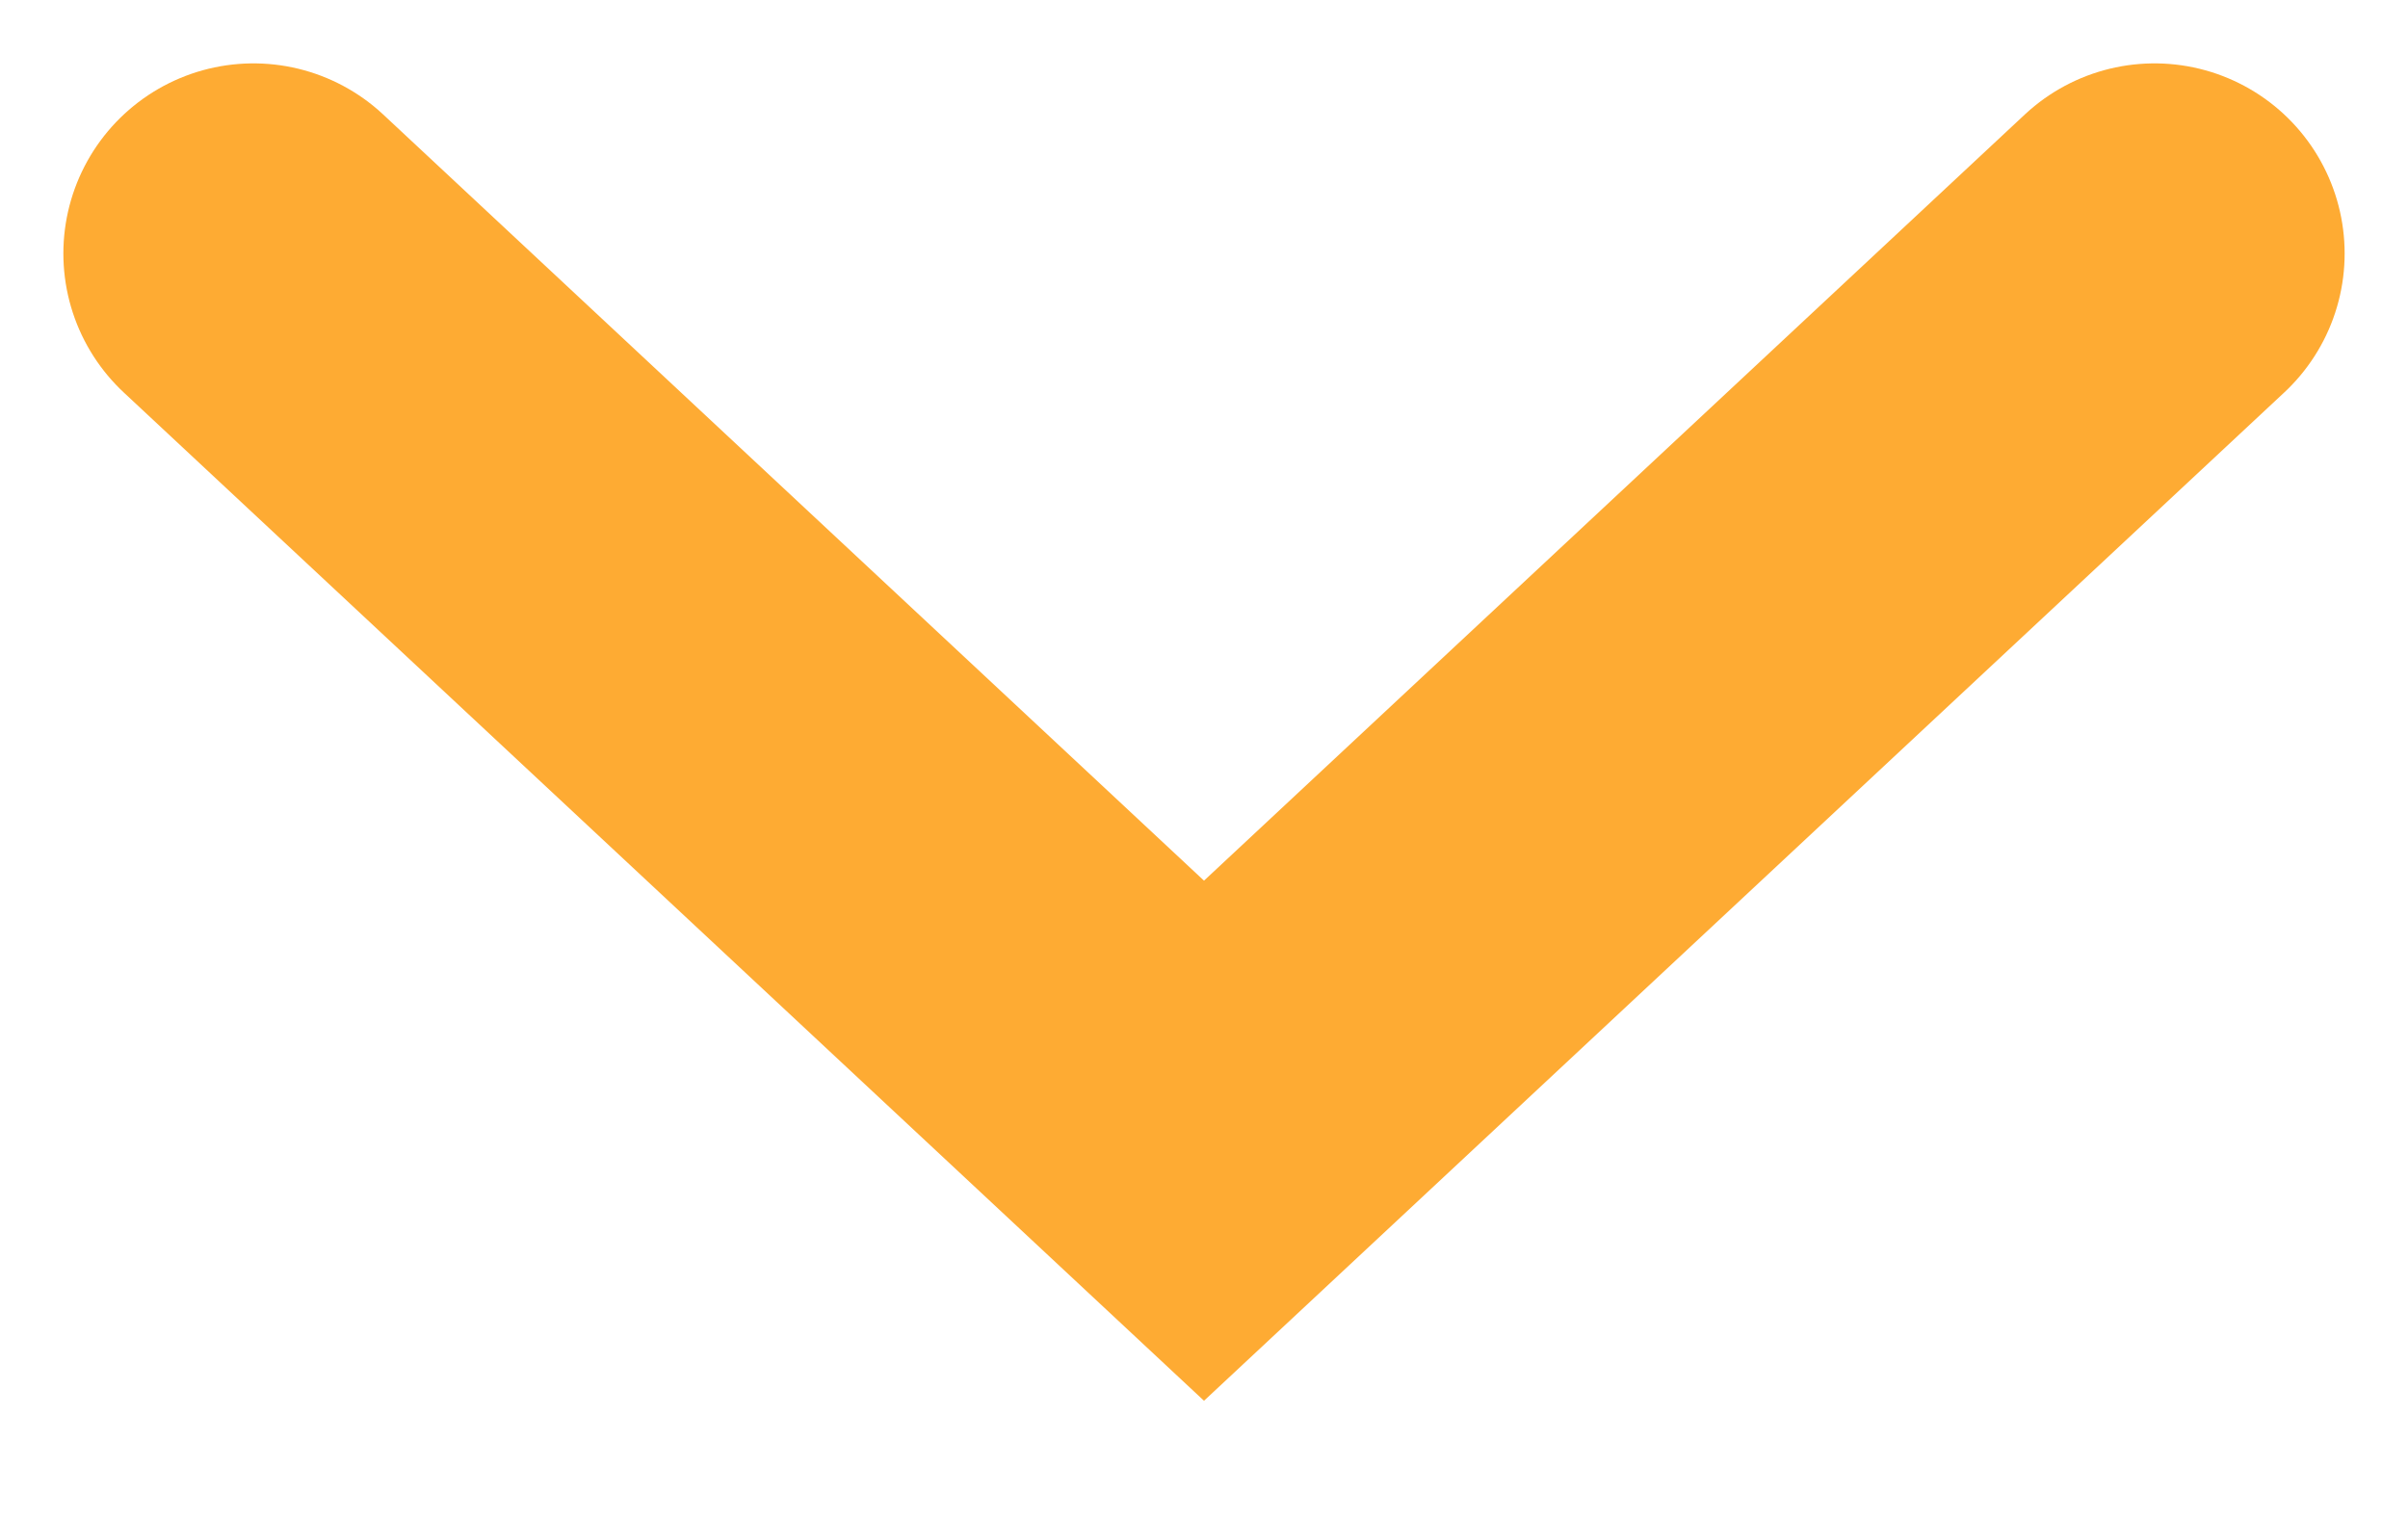
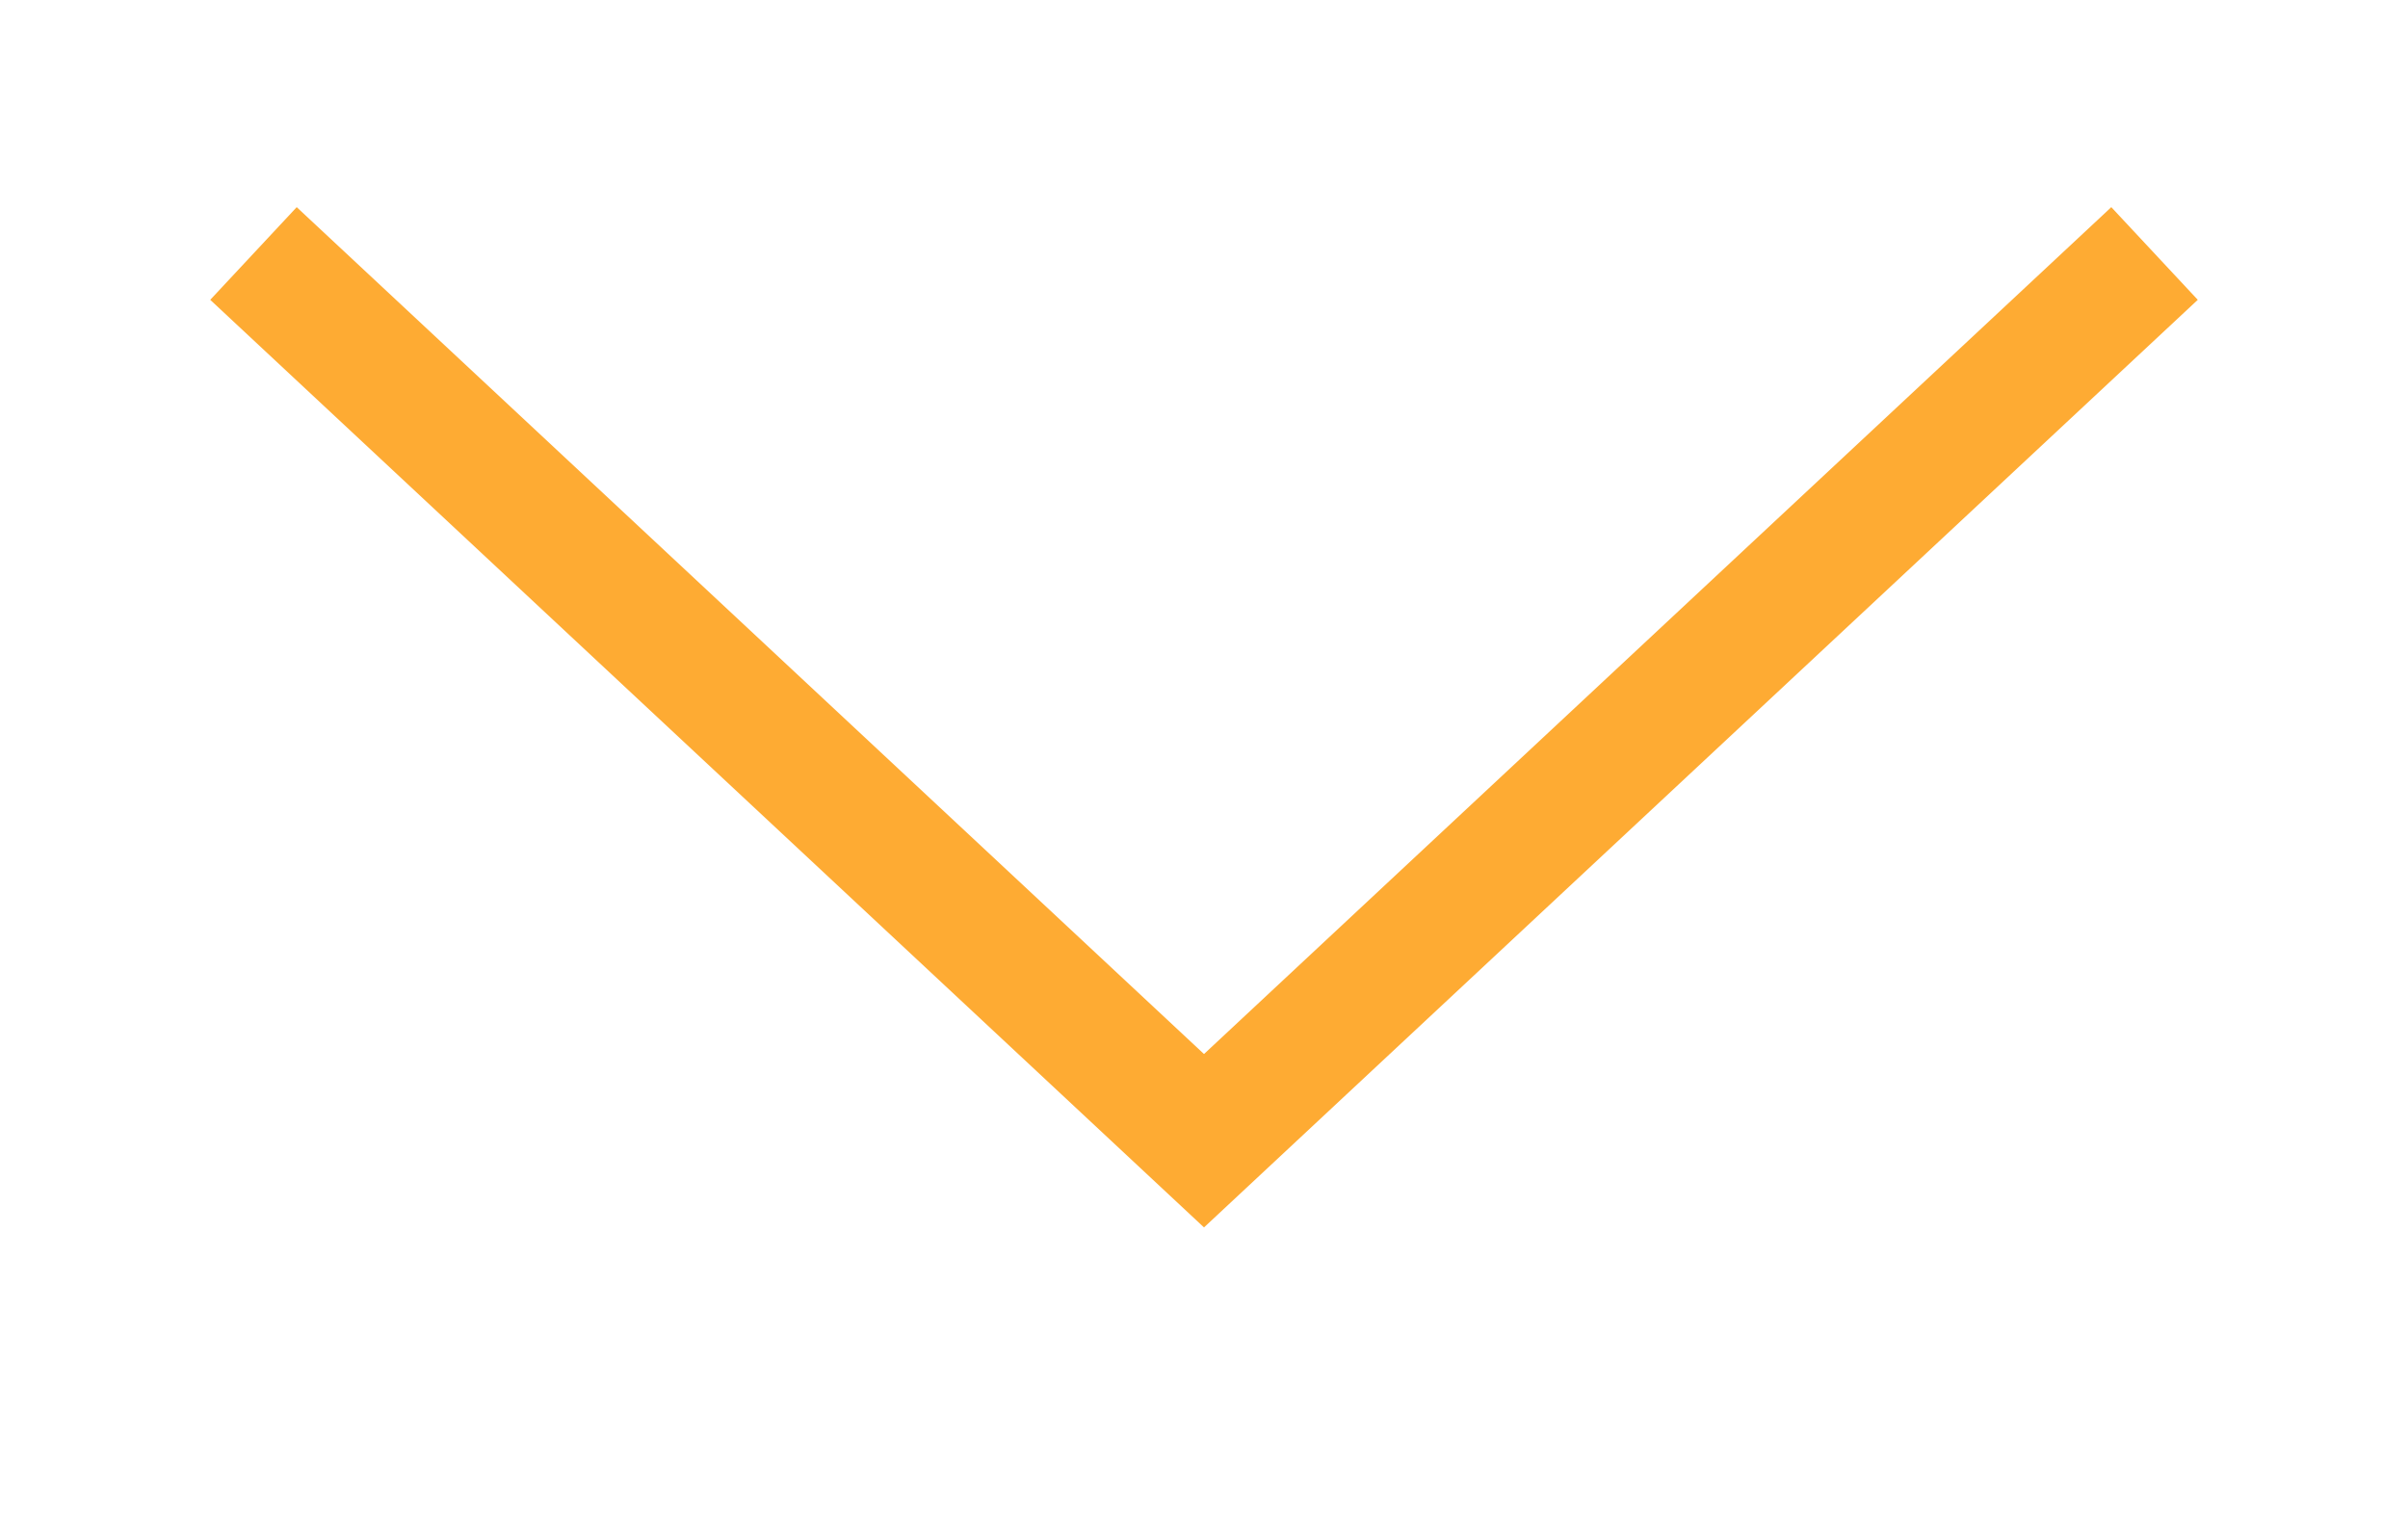
<svg xmlns="http://www.w3.org/2000/svg" width="19" height="12" viewBox="0 0 19 12" fill="none">
-   <path id="Vector 6" d="M2 2L9.5 9L17 2" stroke="#FEAB33" stroke-width="3" stroke-linecap="round" />
+   <path id="Vector 6" d="M2 2L9.5 9L17 2" stroke="#FEAB33" strokeWidth="3" strokeLinecap="round" />
</svg>
